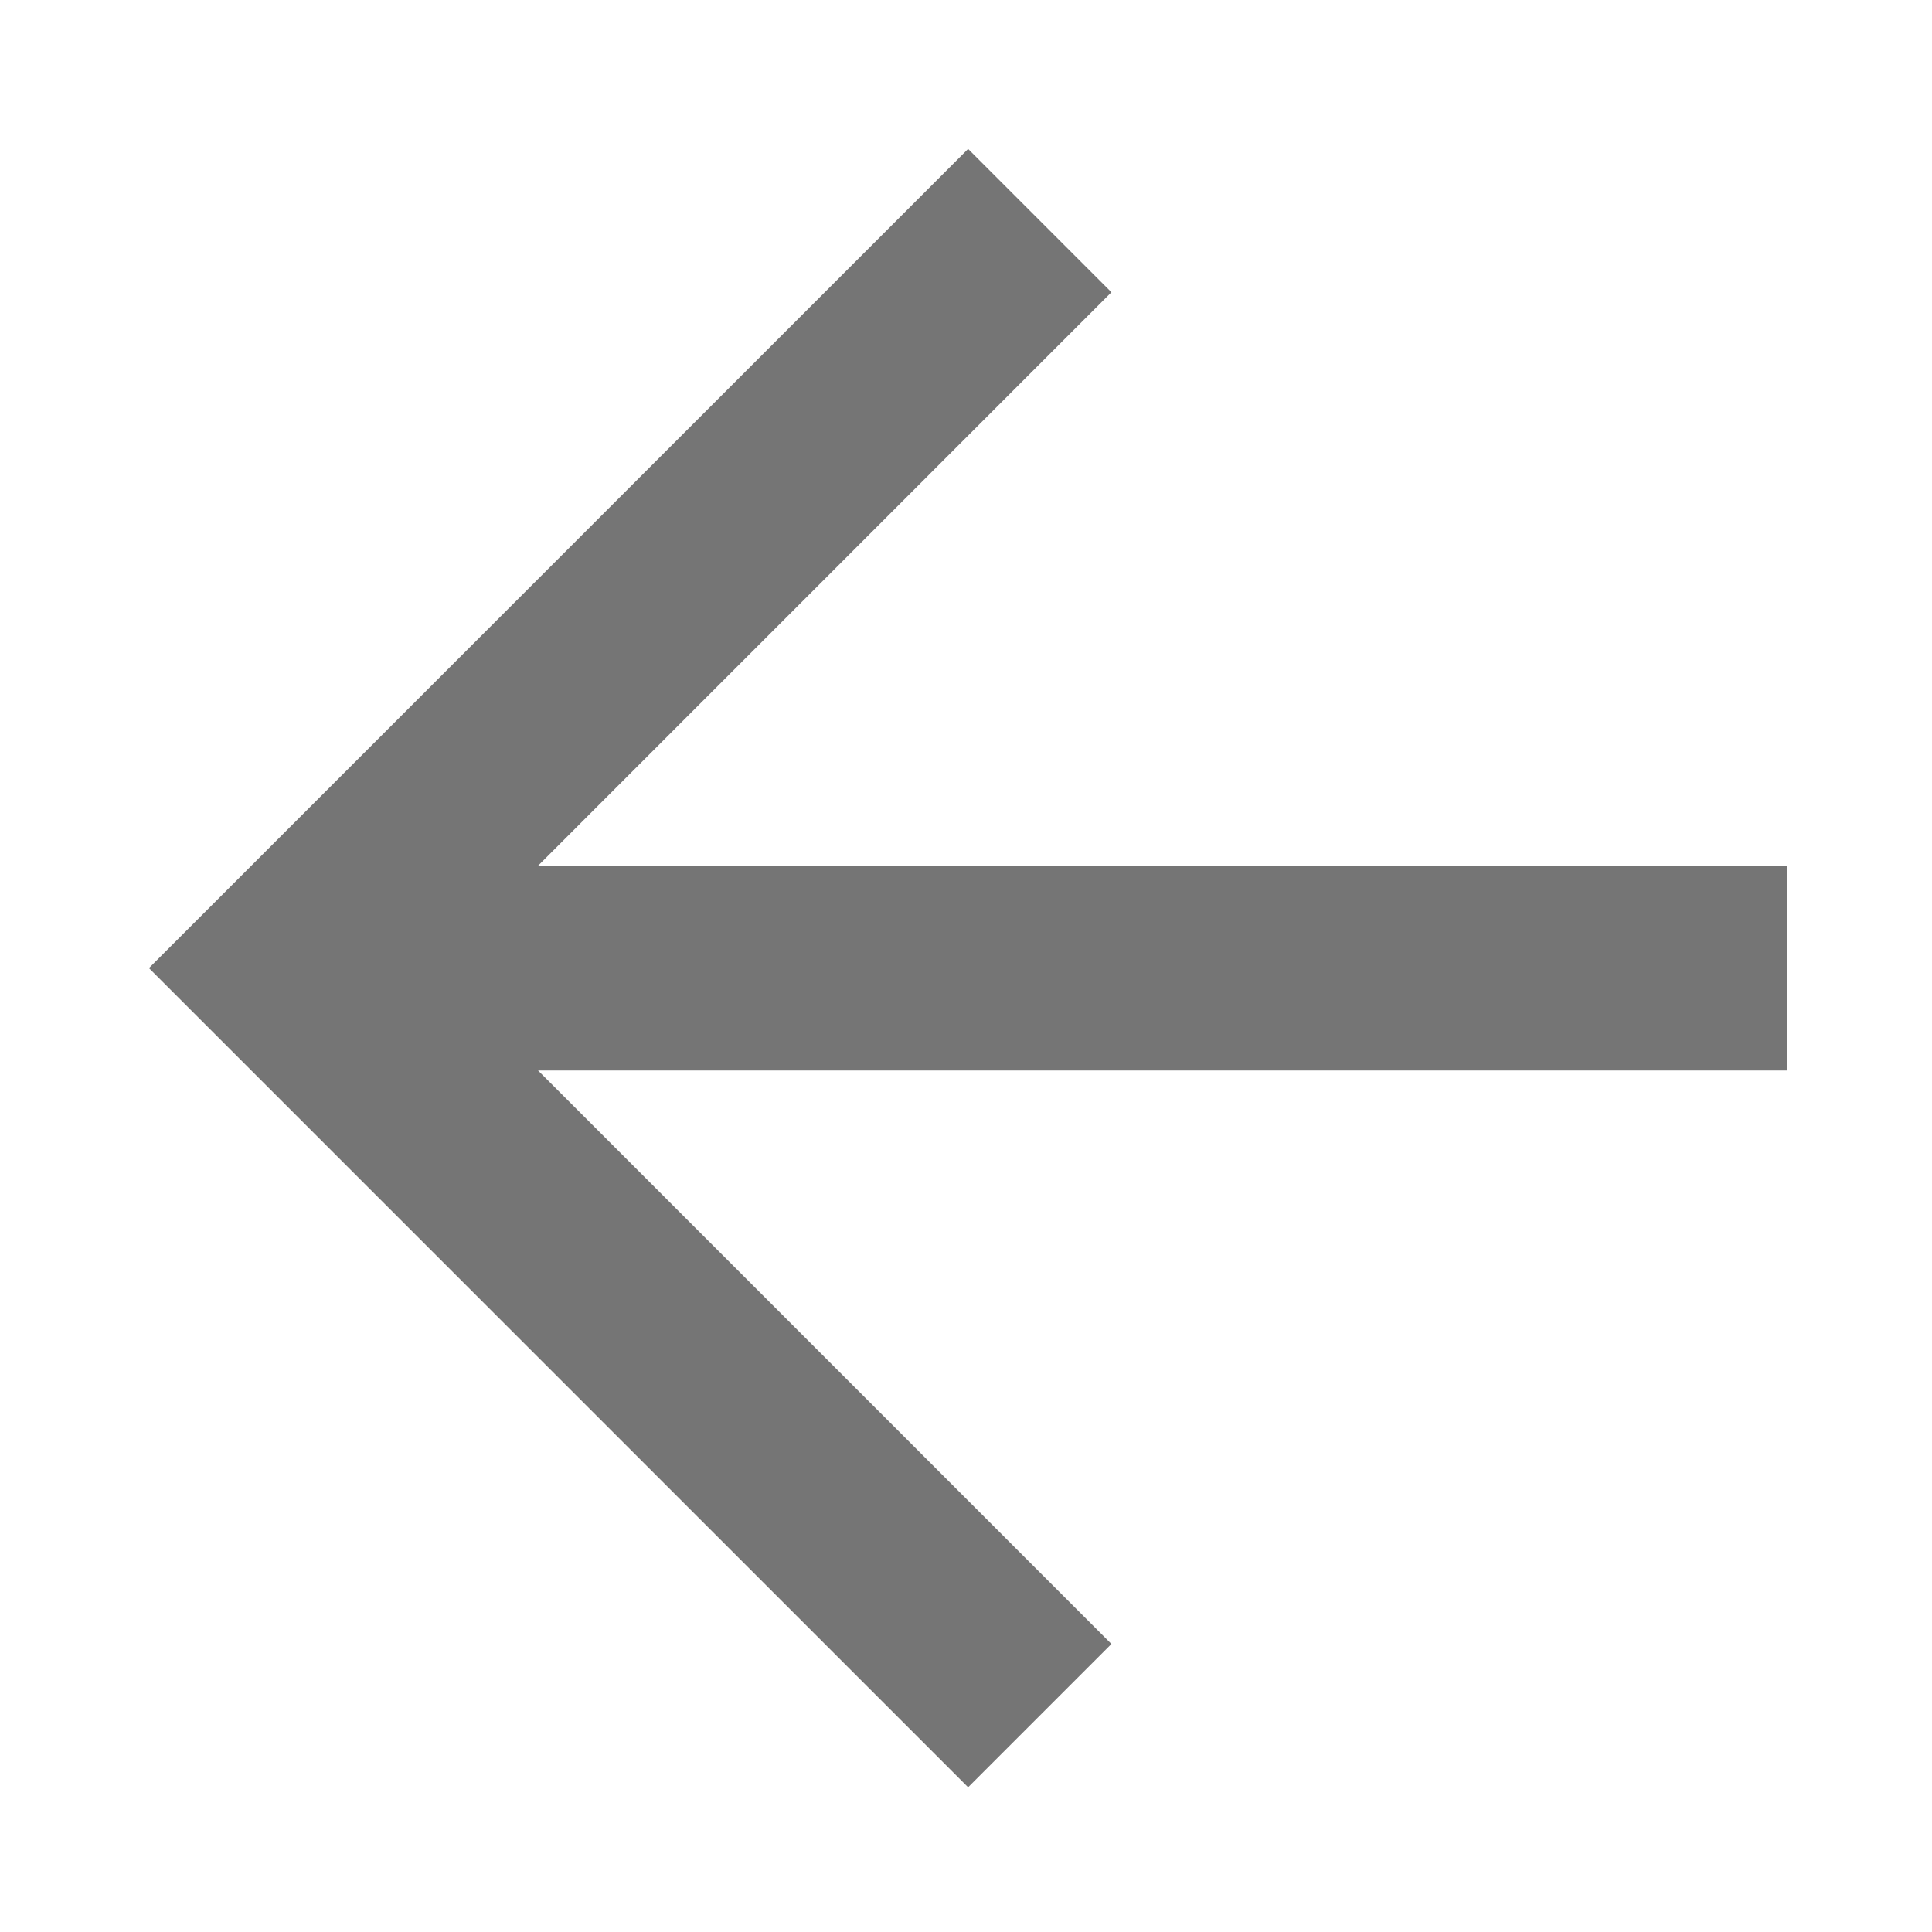
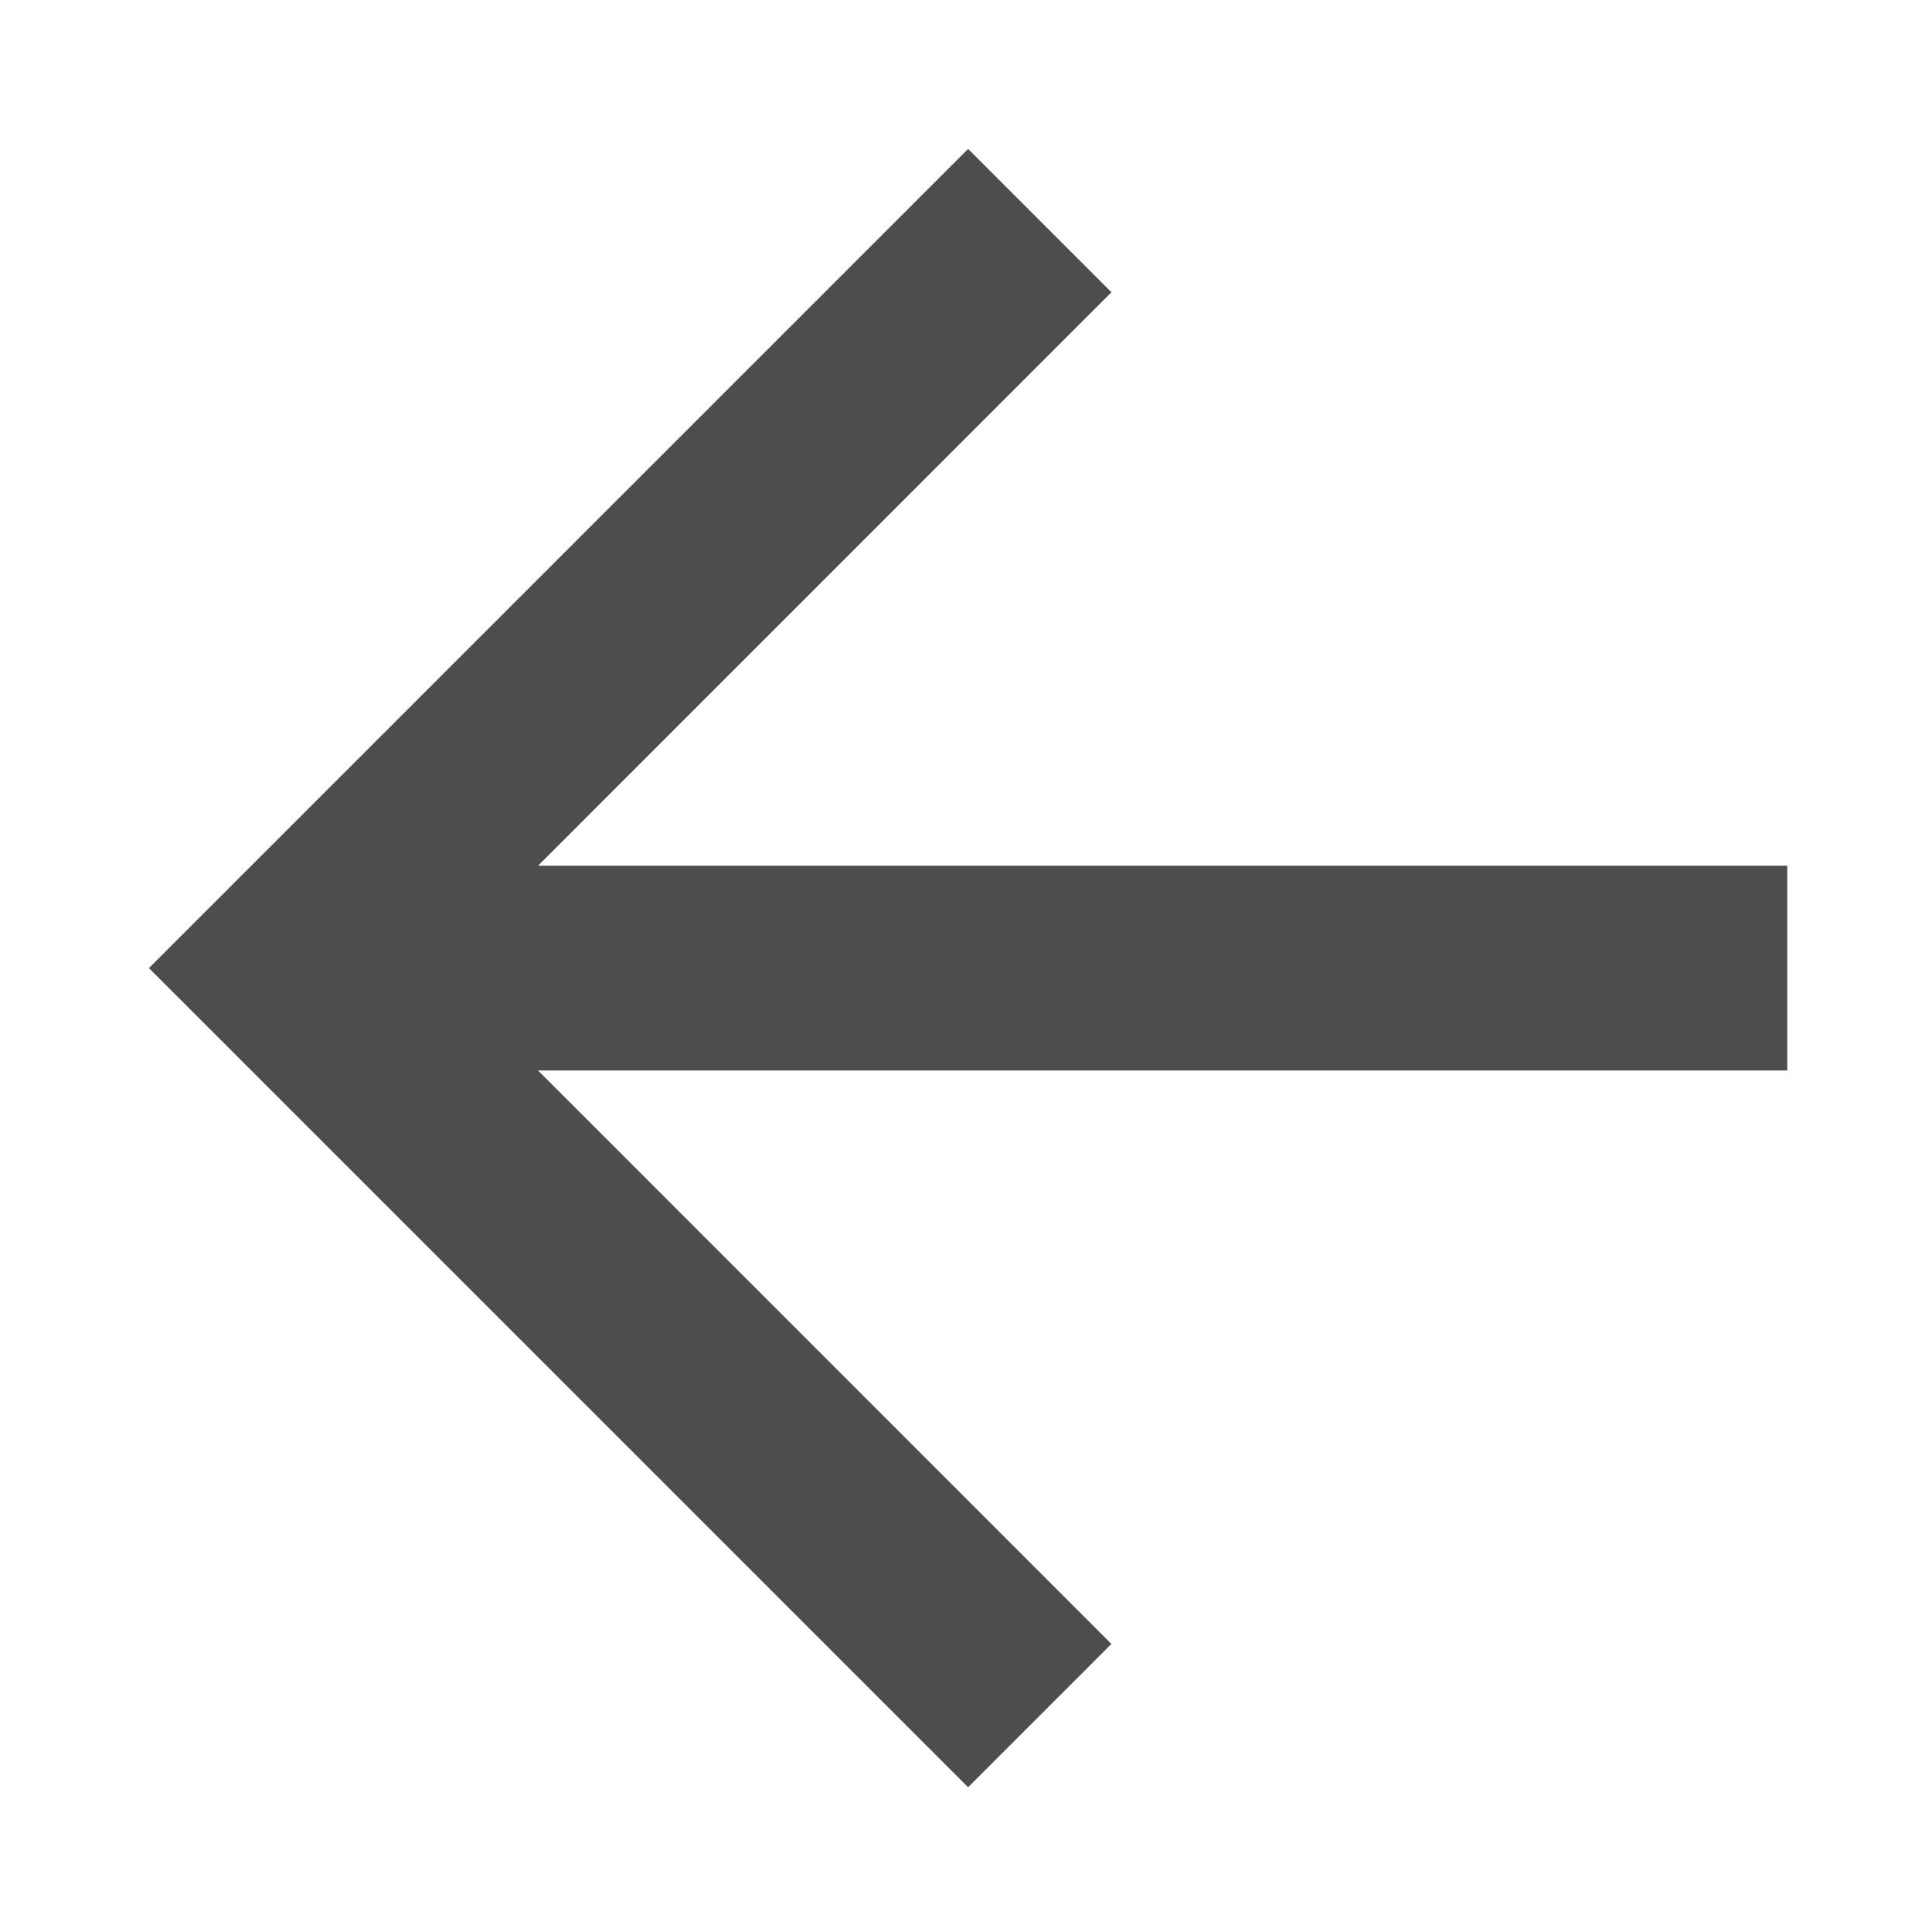
<svg xmlns="http://www.w3.org/2000/svg" id="ic_arrow_back" width="22" height="22" viewBox="0 0 22 22">
  <rect id="rectangle" width="22" height="22" fill="none" />
-   <path id="path" d="M22.656,12.162H8.431L14.96,5.632,13.328,4,4,13.328l9.328,9.328,1.632-1.632L8.431,14.494H22.656V12.162Z" transform="translate(-2.304 -2.304)" fill-rule="evenodd" opacity="0.54" />
+   <path id="path" d="M22.656,12.162H8.431L14.96,5.632,13.328,4,4,13.328l9.328,9.328,1.632-1.632L8.431,14.494H22.656V12.162Z" transform="translate(-2.304 -2.304)" fill-rule="evenodd" fill="#4D4D4D" opacity="1" />
</svg>
